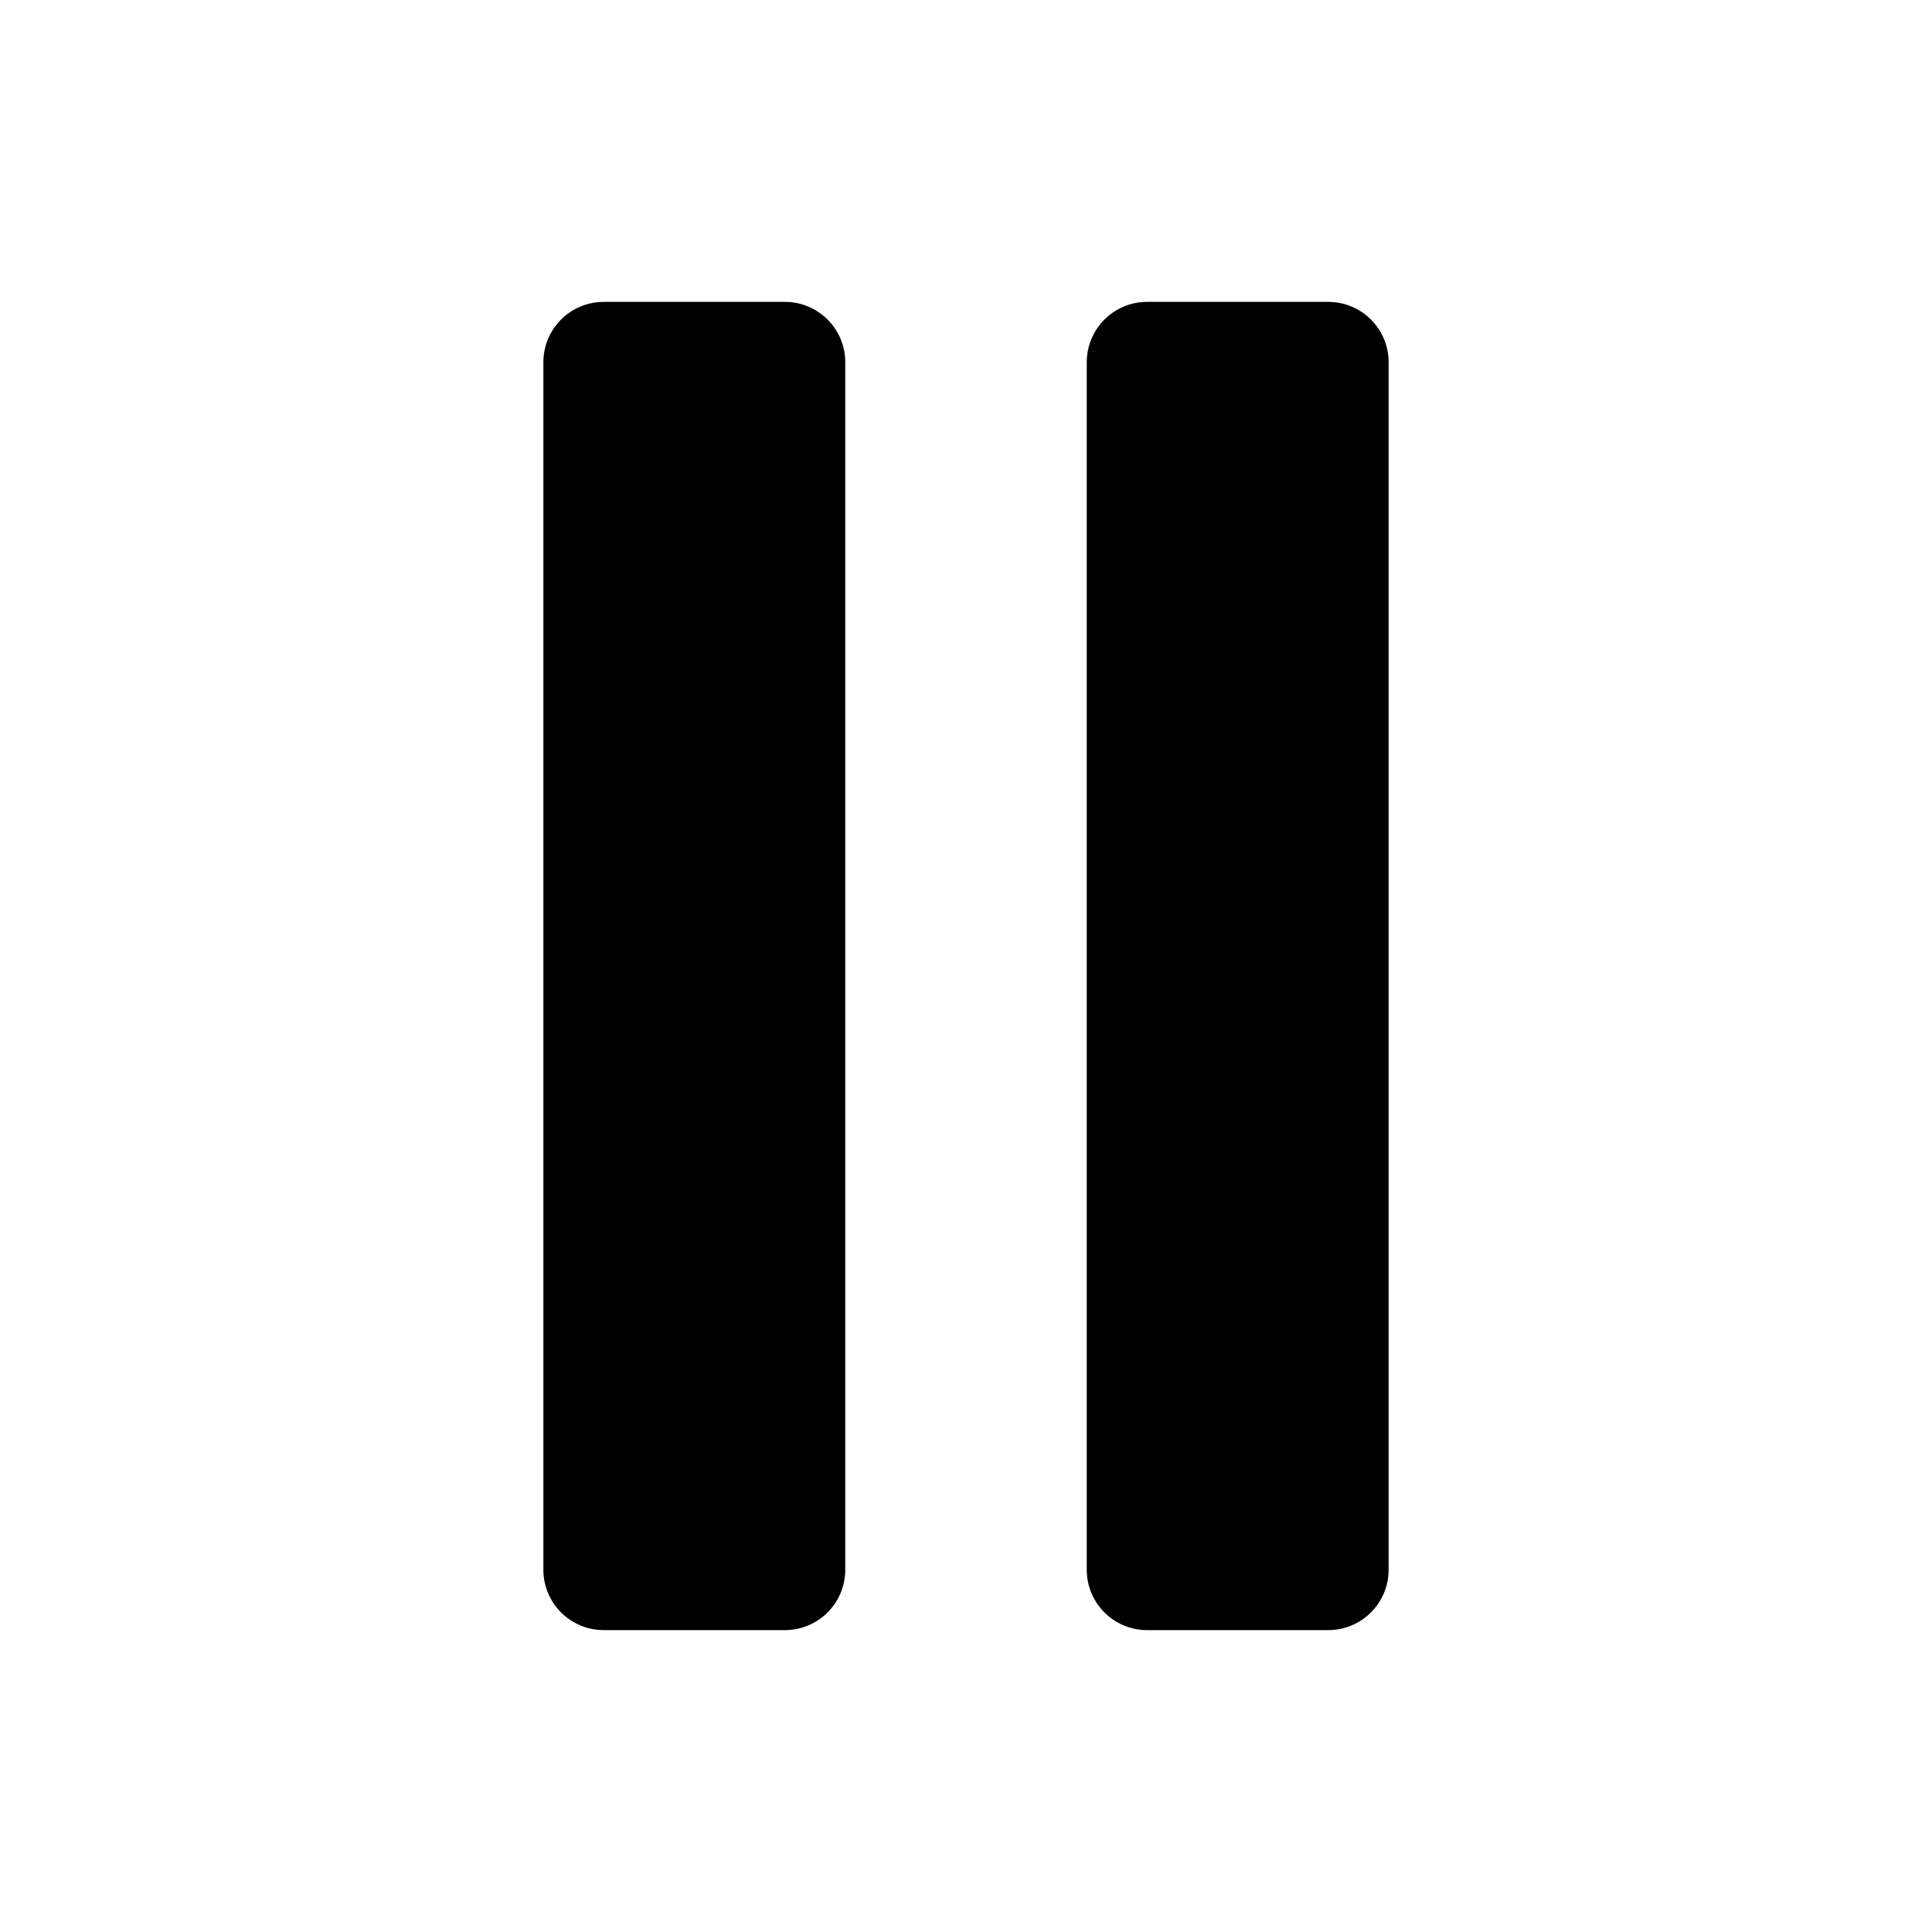
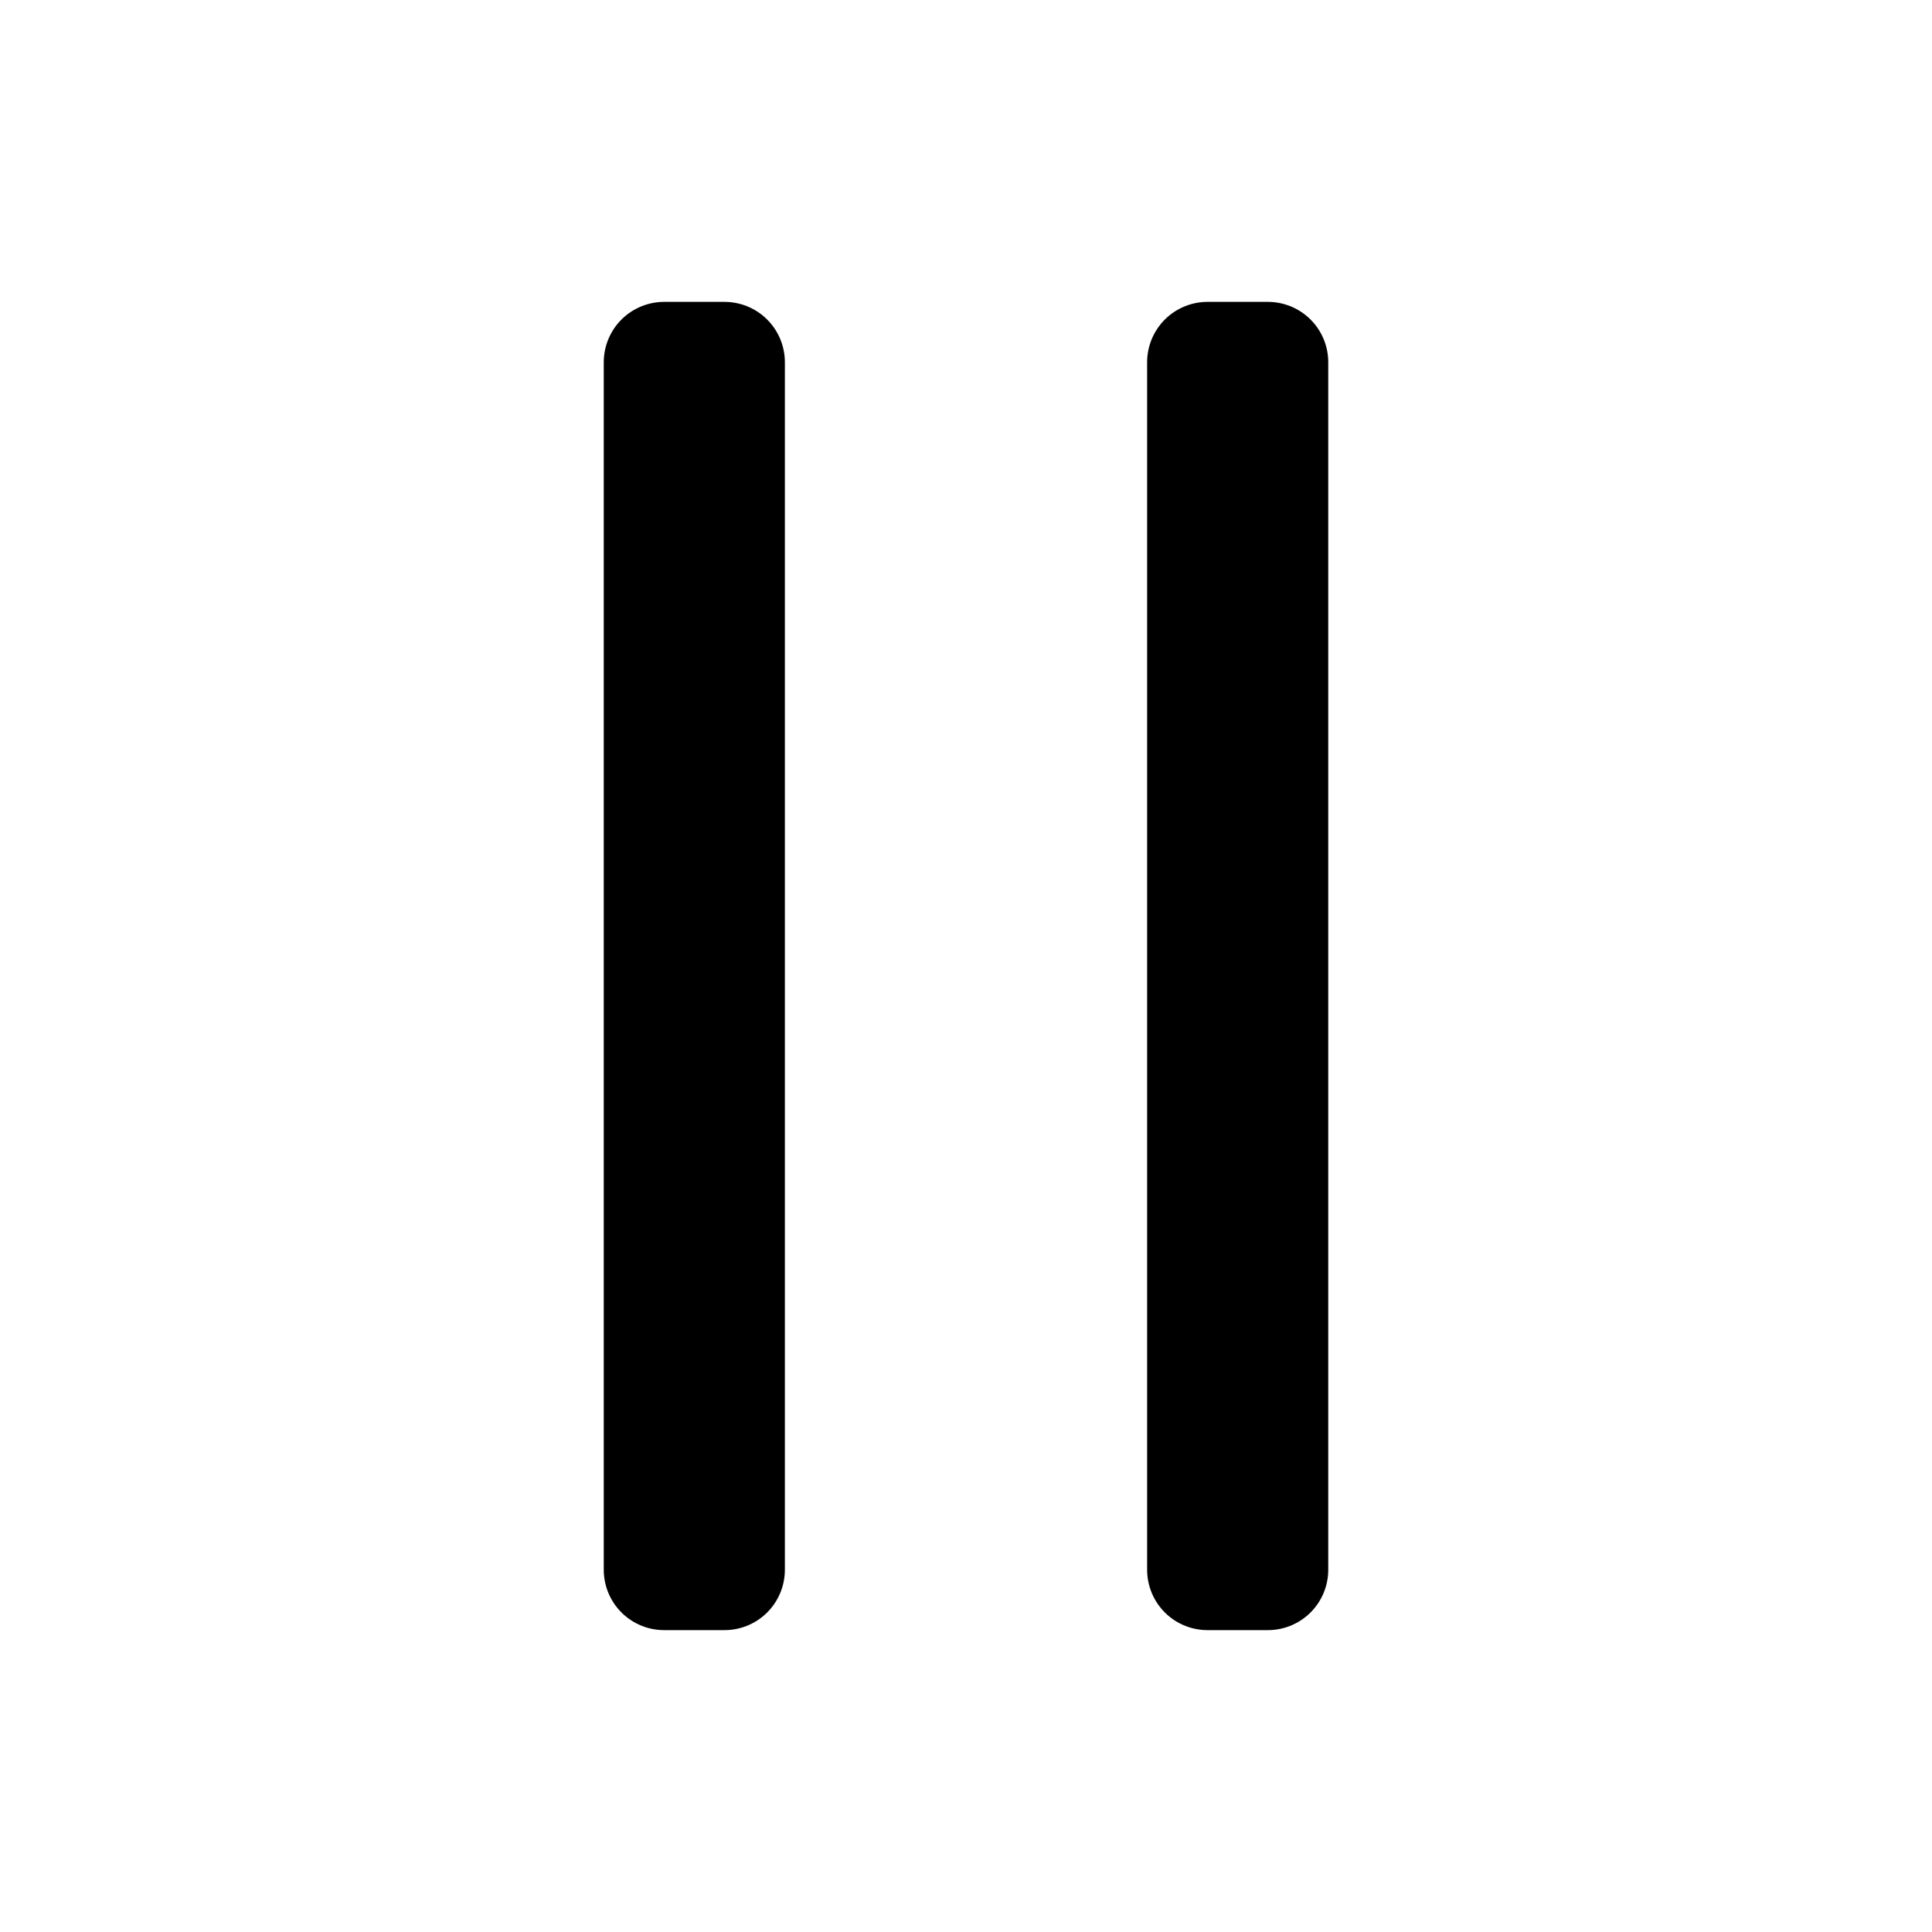
<svg xmlns="http://www.w3.org/2000/svg" width="512" height="512" viewBox="0 0 512 512">
-   <path d="M208,432H160a16,16,0,0,1-16-16V96a16,16,0,0,1,16-16h48a16,16,0,0,1,16,16V416A16,16,0,0,1,208,432Z" />
-   <path d="M352,432H304a16,16,0,0,1-16-16V96a16,16,0,0,1,16-16h48a16,16,0,0,1,16,16V416A16,16,0,0,1,352,432Z" />
+   <rect x="176" y="96" width="16" height="320" style="fill:none;stroke:#000;stroke-linecap:round;stroke-linejoin:round;stroke-width:32px" />
+   <rect x="320" y="96" width="16" height="320" style="fill:none;stroke:#000;stroke-linecap:round;stroke-linejoin:round;stroke-width:32px" />
</svg>
